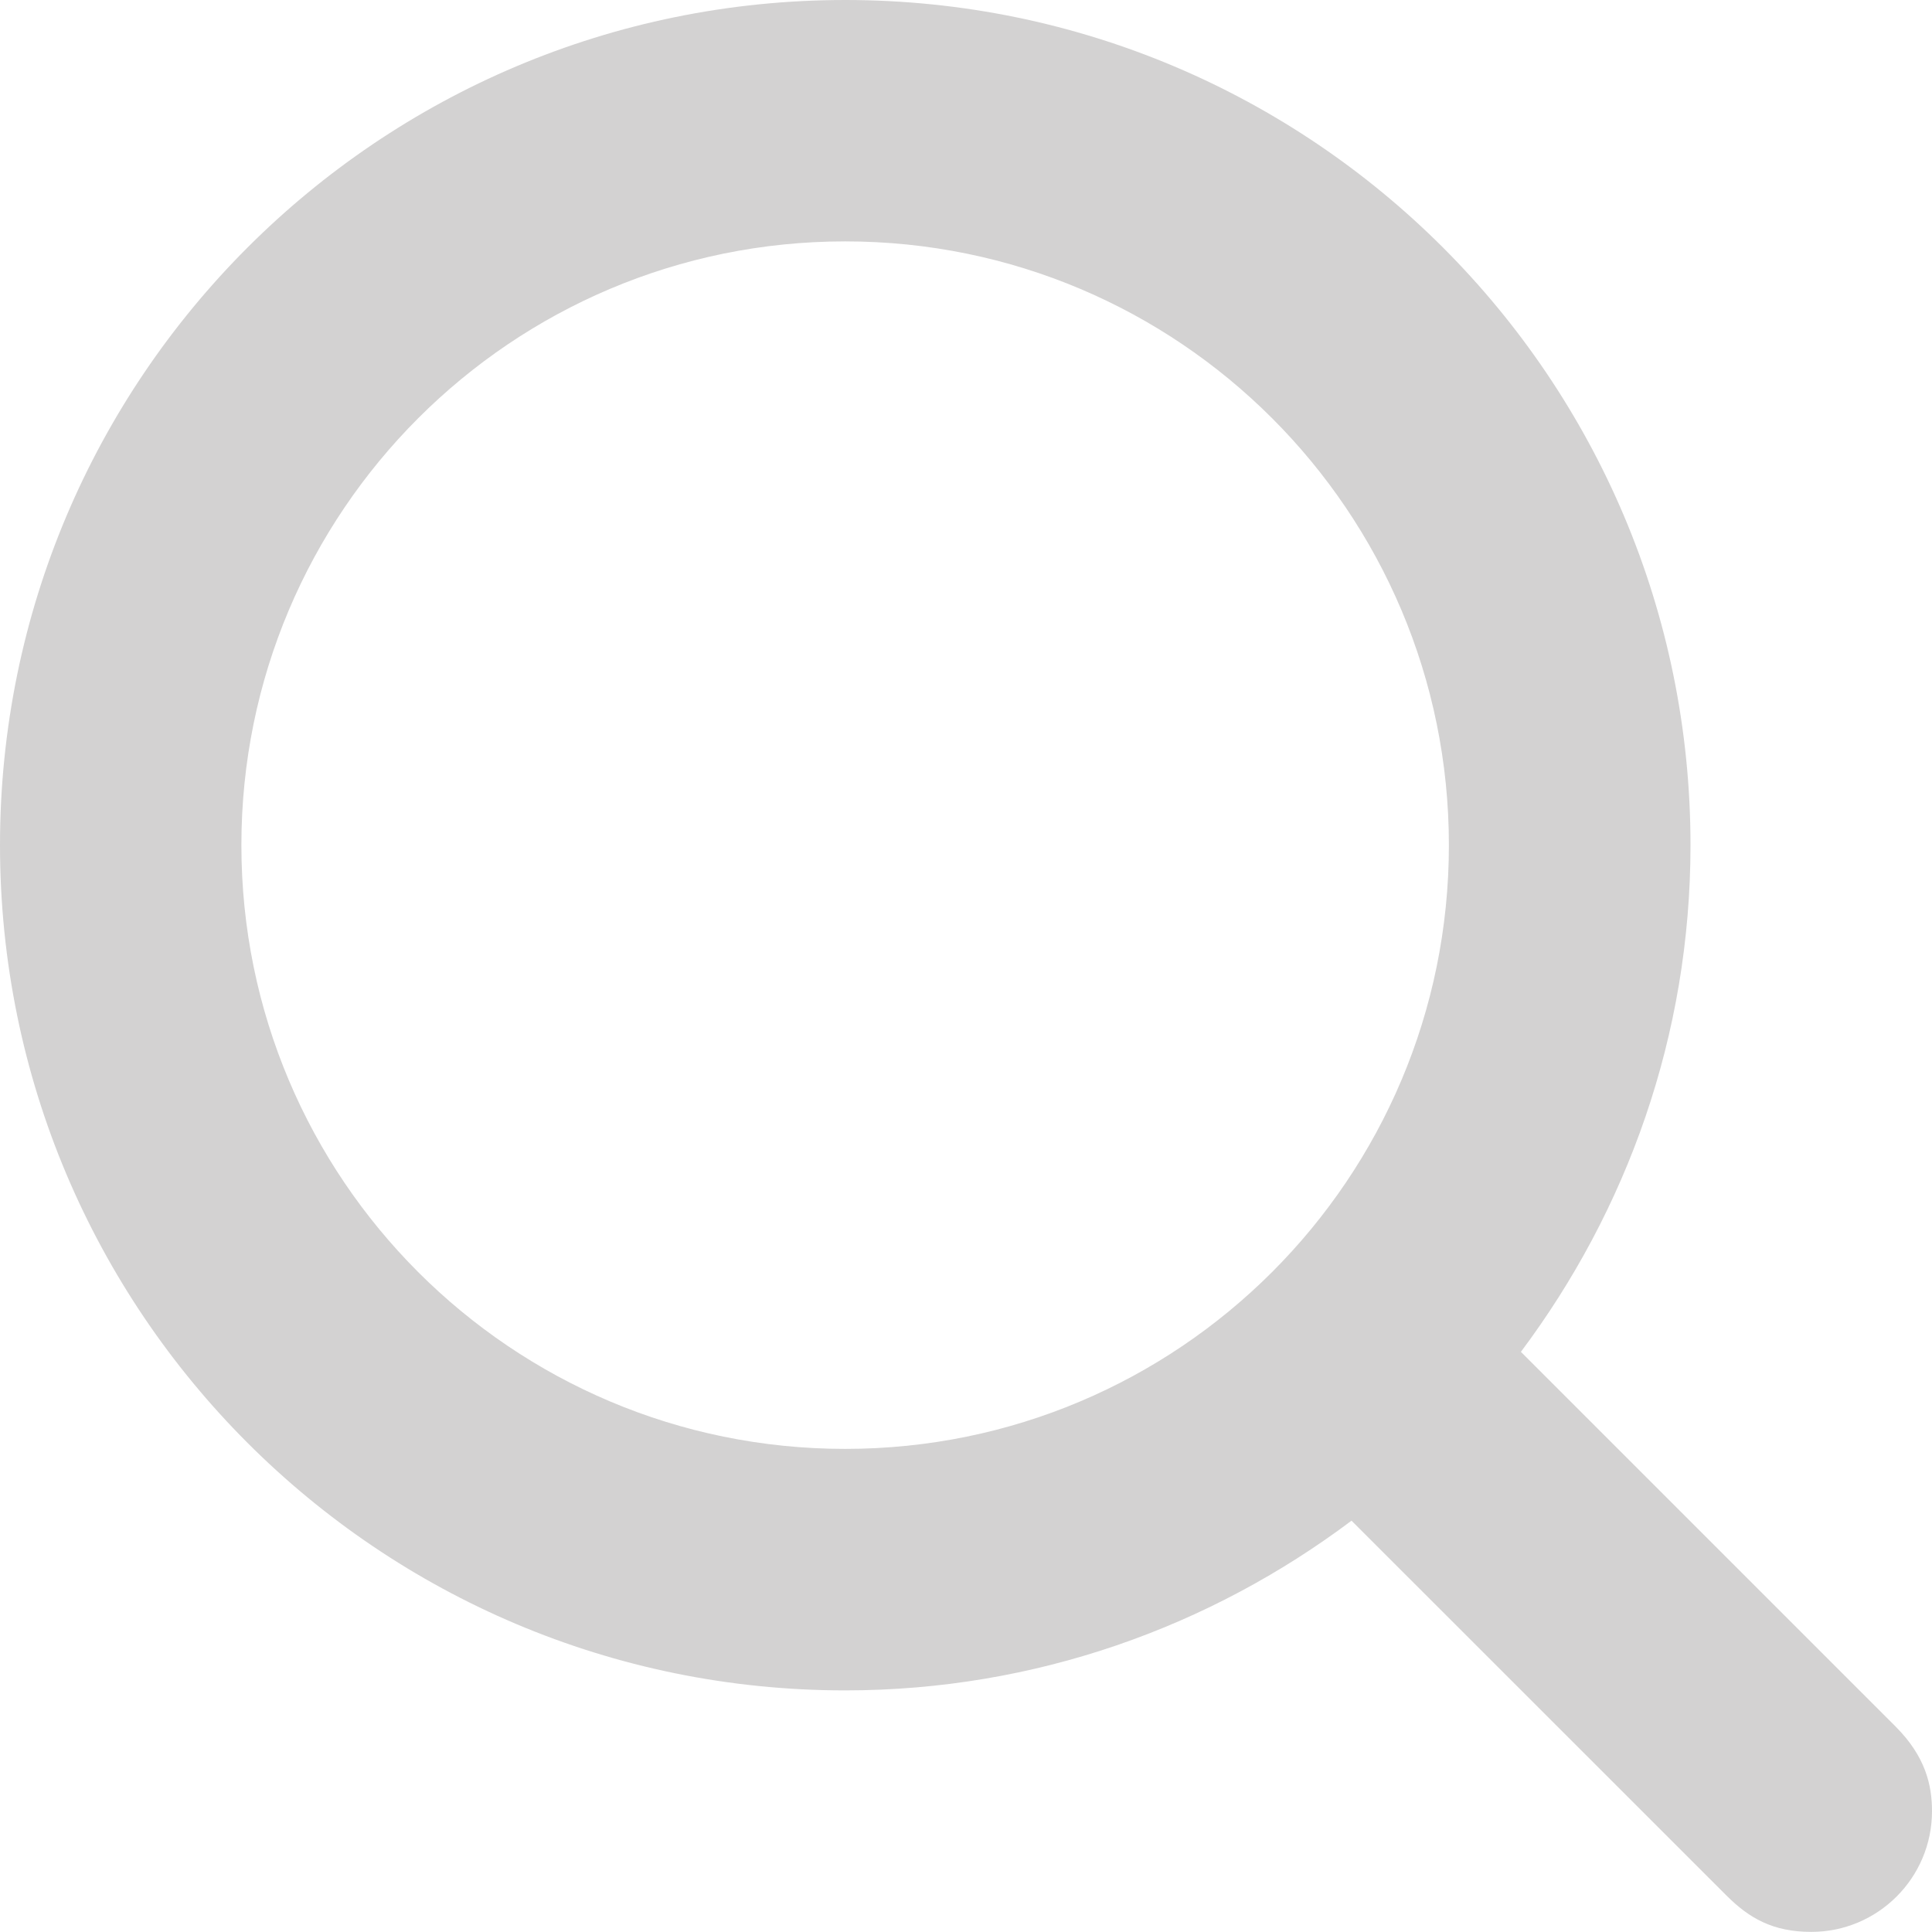
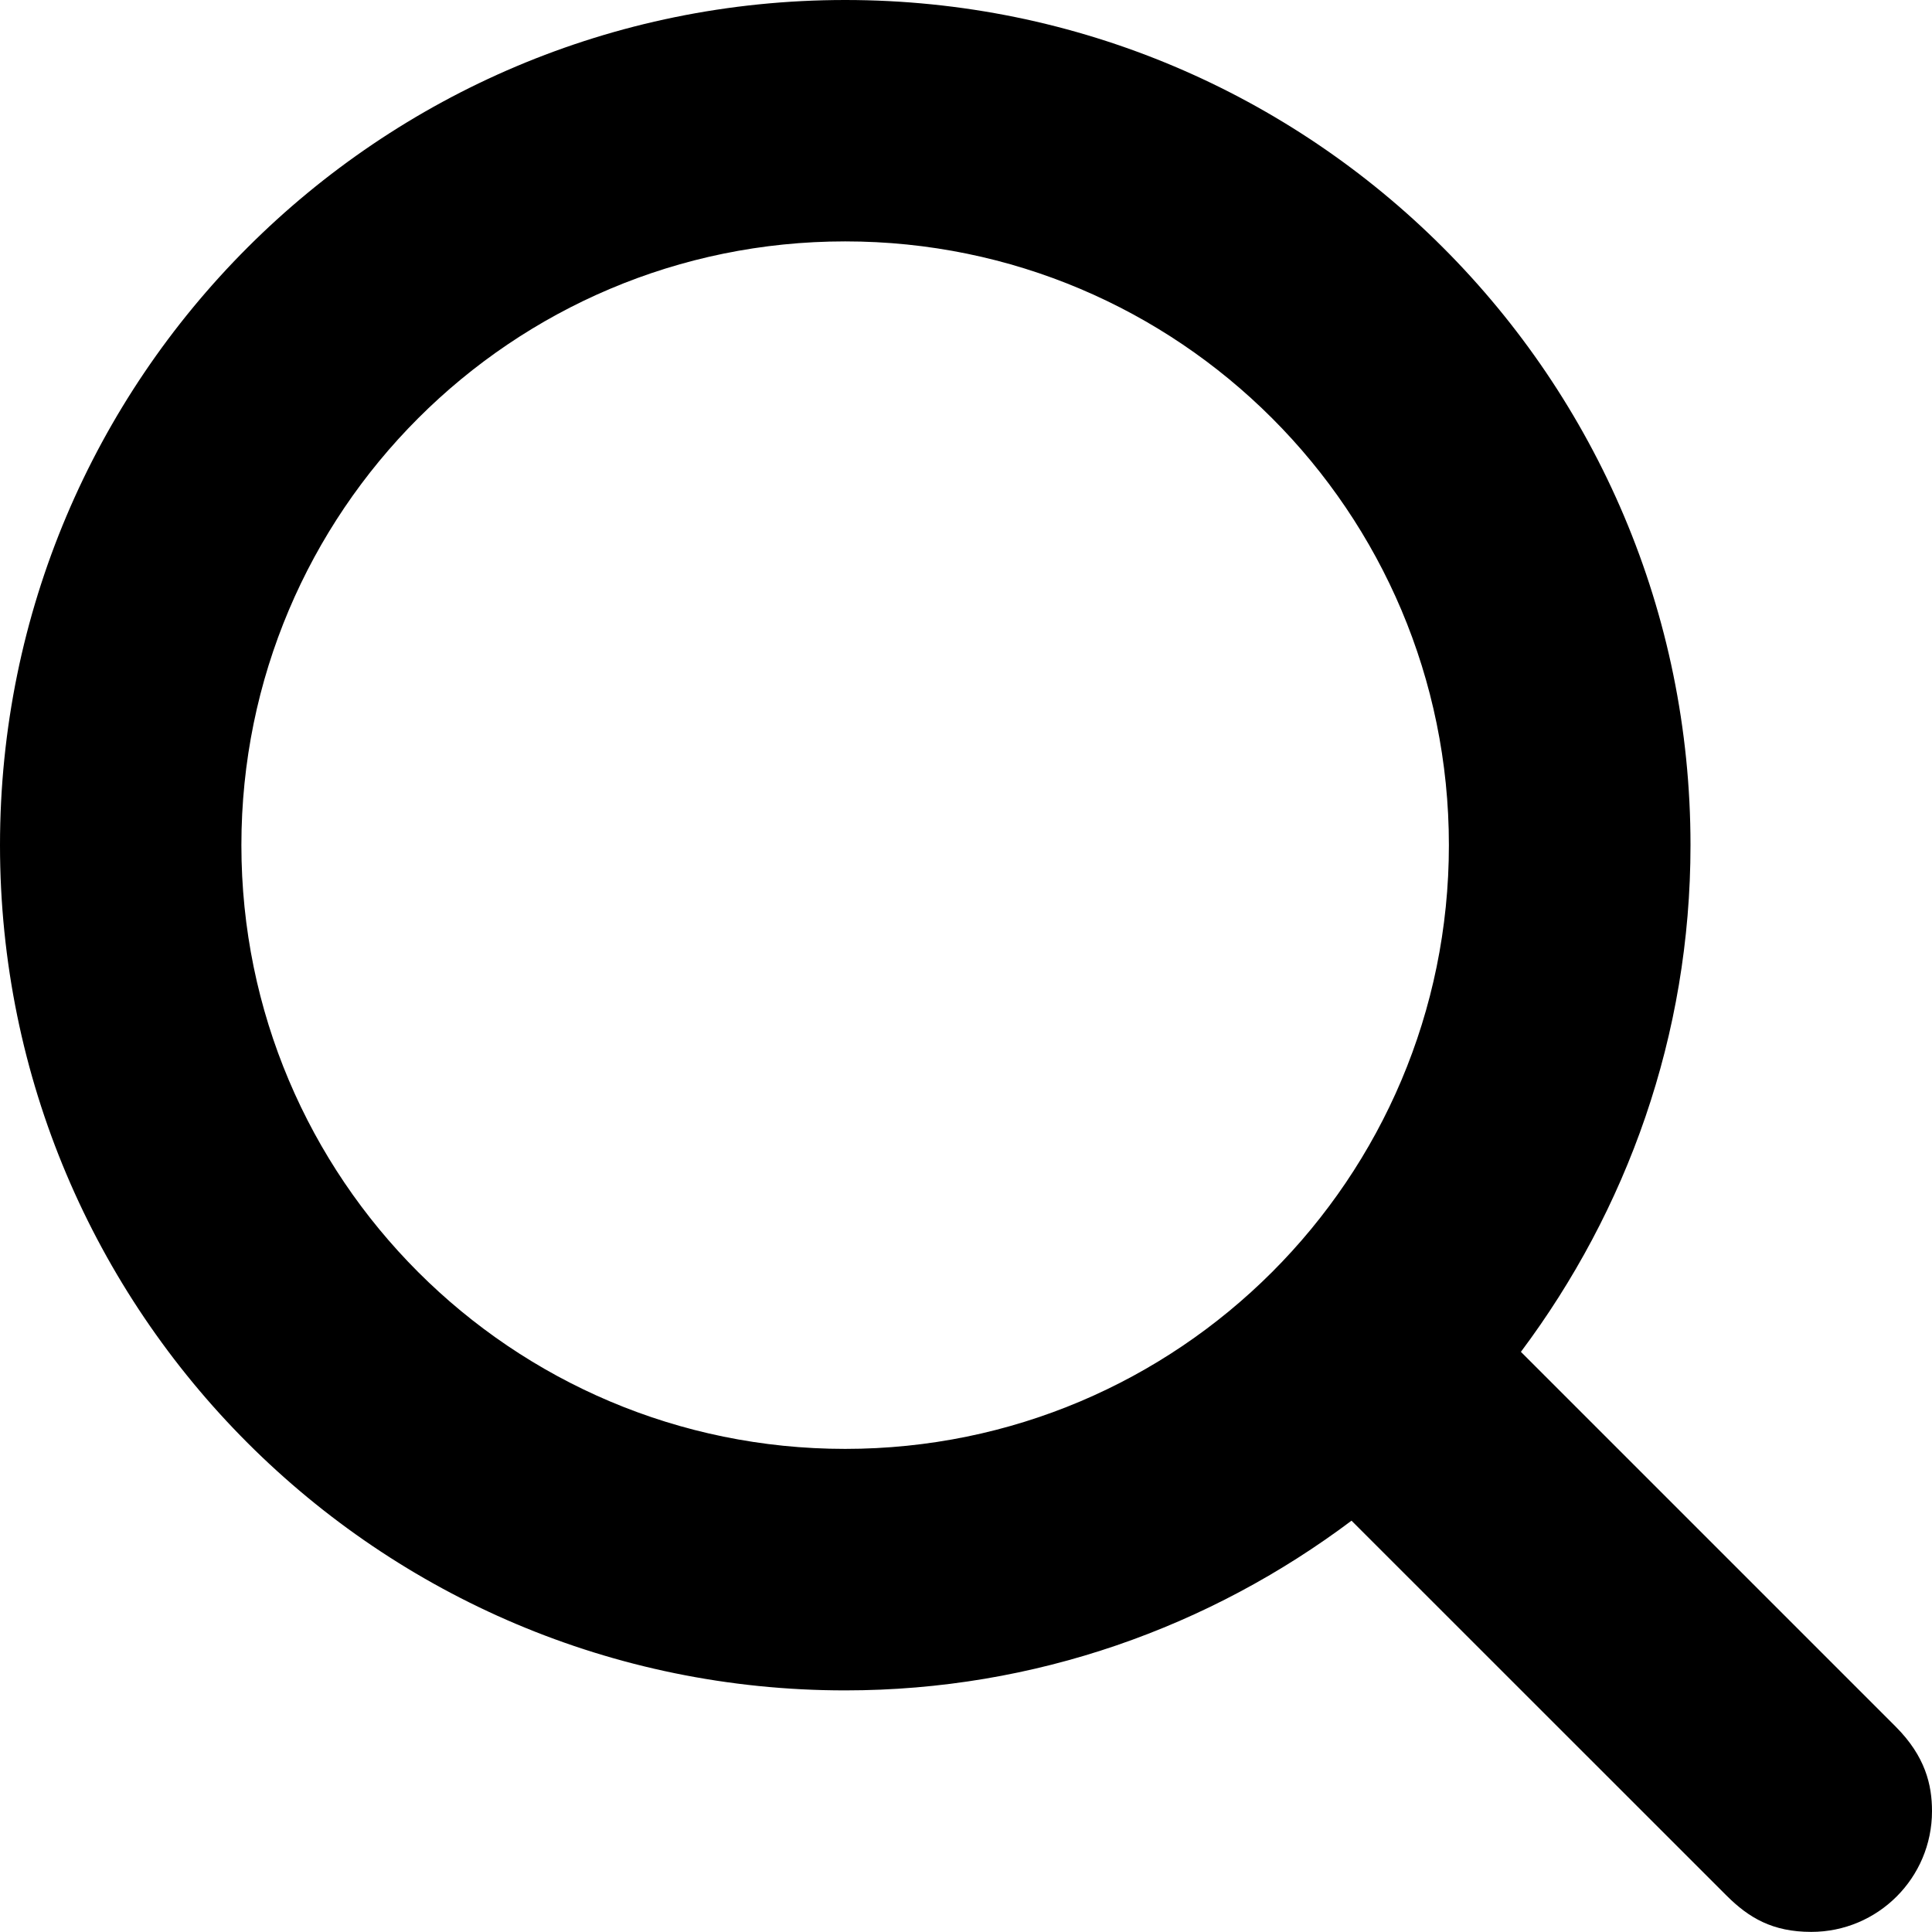
<svg xmlns="http://www.w3.org/2000/svg" version="1.1" id="Layer_1" x="0px" y="0px" width="17.6px" height="17.6px" viewBox="-0.8 -0.8 17.6 17.6" enable-background="new -0.8 -0.8 17.6 17.6" xml:space="preserve">
-   <path fill="#d3d2d2" d="M16.47,14.93l-3.415-3.415C14.02,10.226,14.6,8.634,14.6,6.899c0-4.253-3.447-7.699-7.7-7.699 S-0.8,2.646-0.8,6.899s3.446,7.7,7.699,7.7c1.734,0,3.326-0.58,4.613-1.546l3.417,3.416c0.203,0.202,0.418,0.33,0.771,0.33 c0.607,0,1.1-0.492,1.1-1.1C16.8,15.459,16.739,15.2,16.47,14.93z M1.399,6.899c0-3.038,2.462-5.5,5.5-5.5s5.5,2.462,5.5,5.5 s-2.462,5.5-5.5,5.5S1.399,9.938,1.399,6.899z" />
+   <path d="M16.47,14.93l-3.415-3.415C14.02,10.226,14.6,8.634,14.6,6.899c0-4.253-3.447-7.699-7.7-7.699 S-0.8,2.646-0.8,6.899s3.446,7.7,7.699,7.7c1.734,0,3.326-0.58,4.613-1.546l3.417,3.416c0.203,0.202,0.418,0.33,0.771,0.33 c0.607,0,1.1-0.492,1.1-1.1C16.8,15.459,16.739,15.2,16.47,14.93z M1.399,6.899c0-3.038,2.462-5.5,5.5-5.5s5.5,2.462,5.5,5.5 s-2.462,5.5-5.5,5.5S1.399,9.938,1.399,6.899z" />
</svg>
